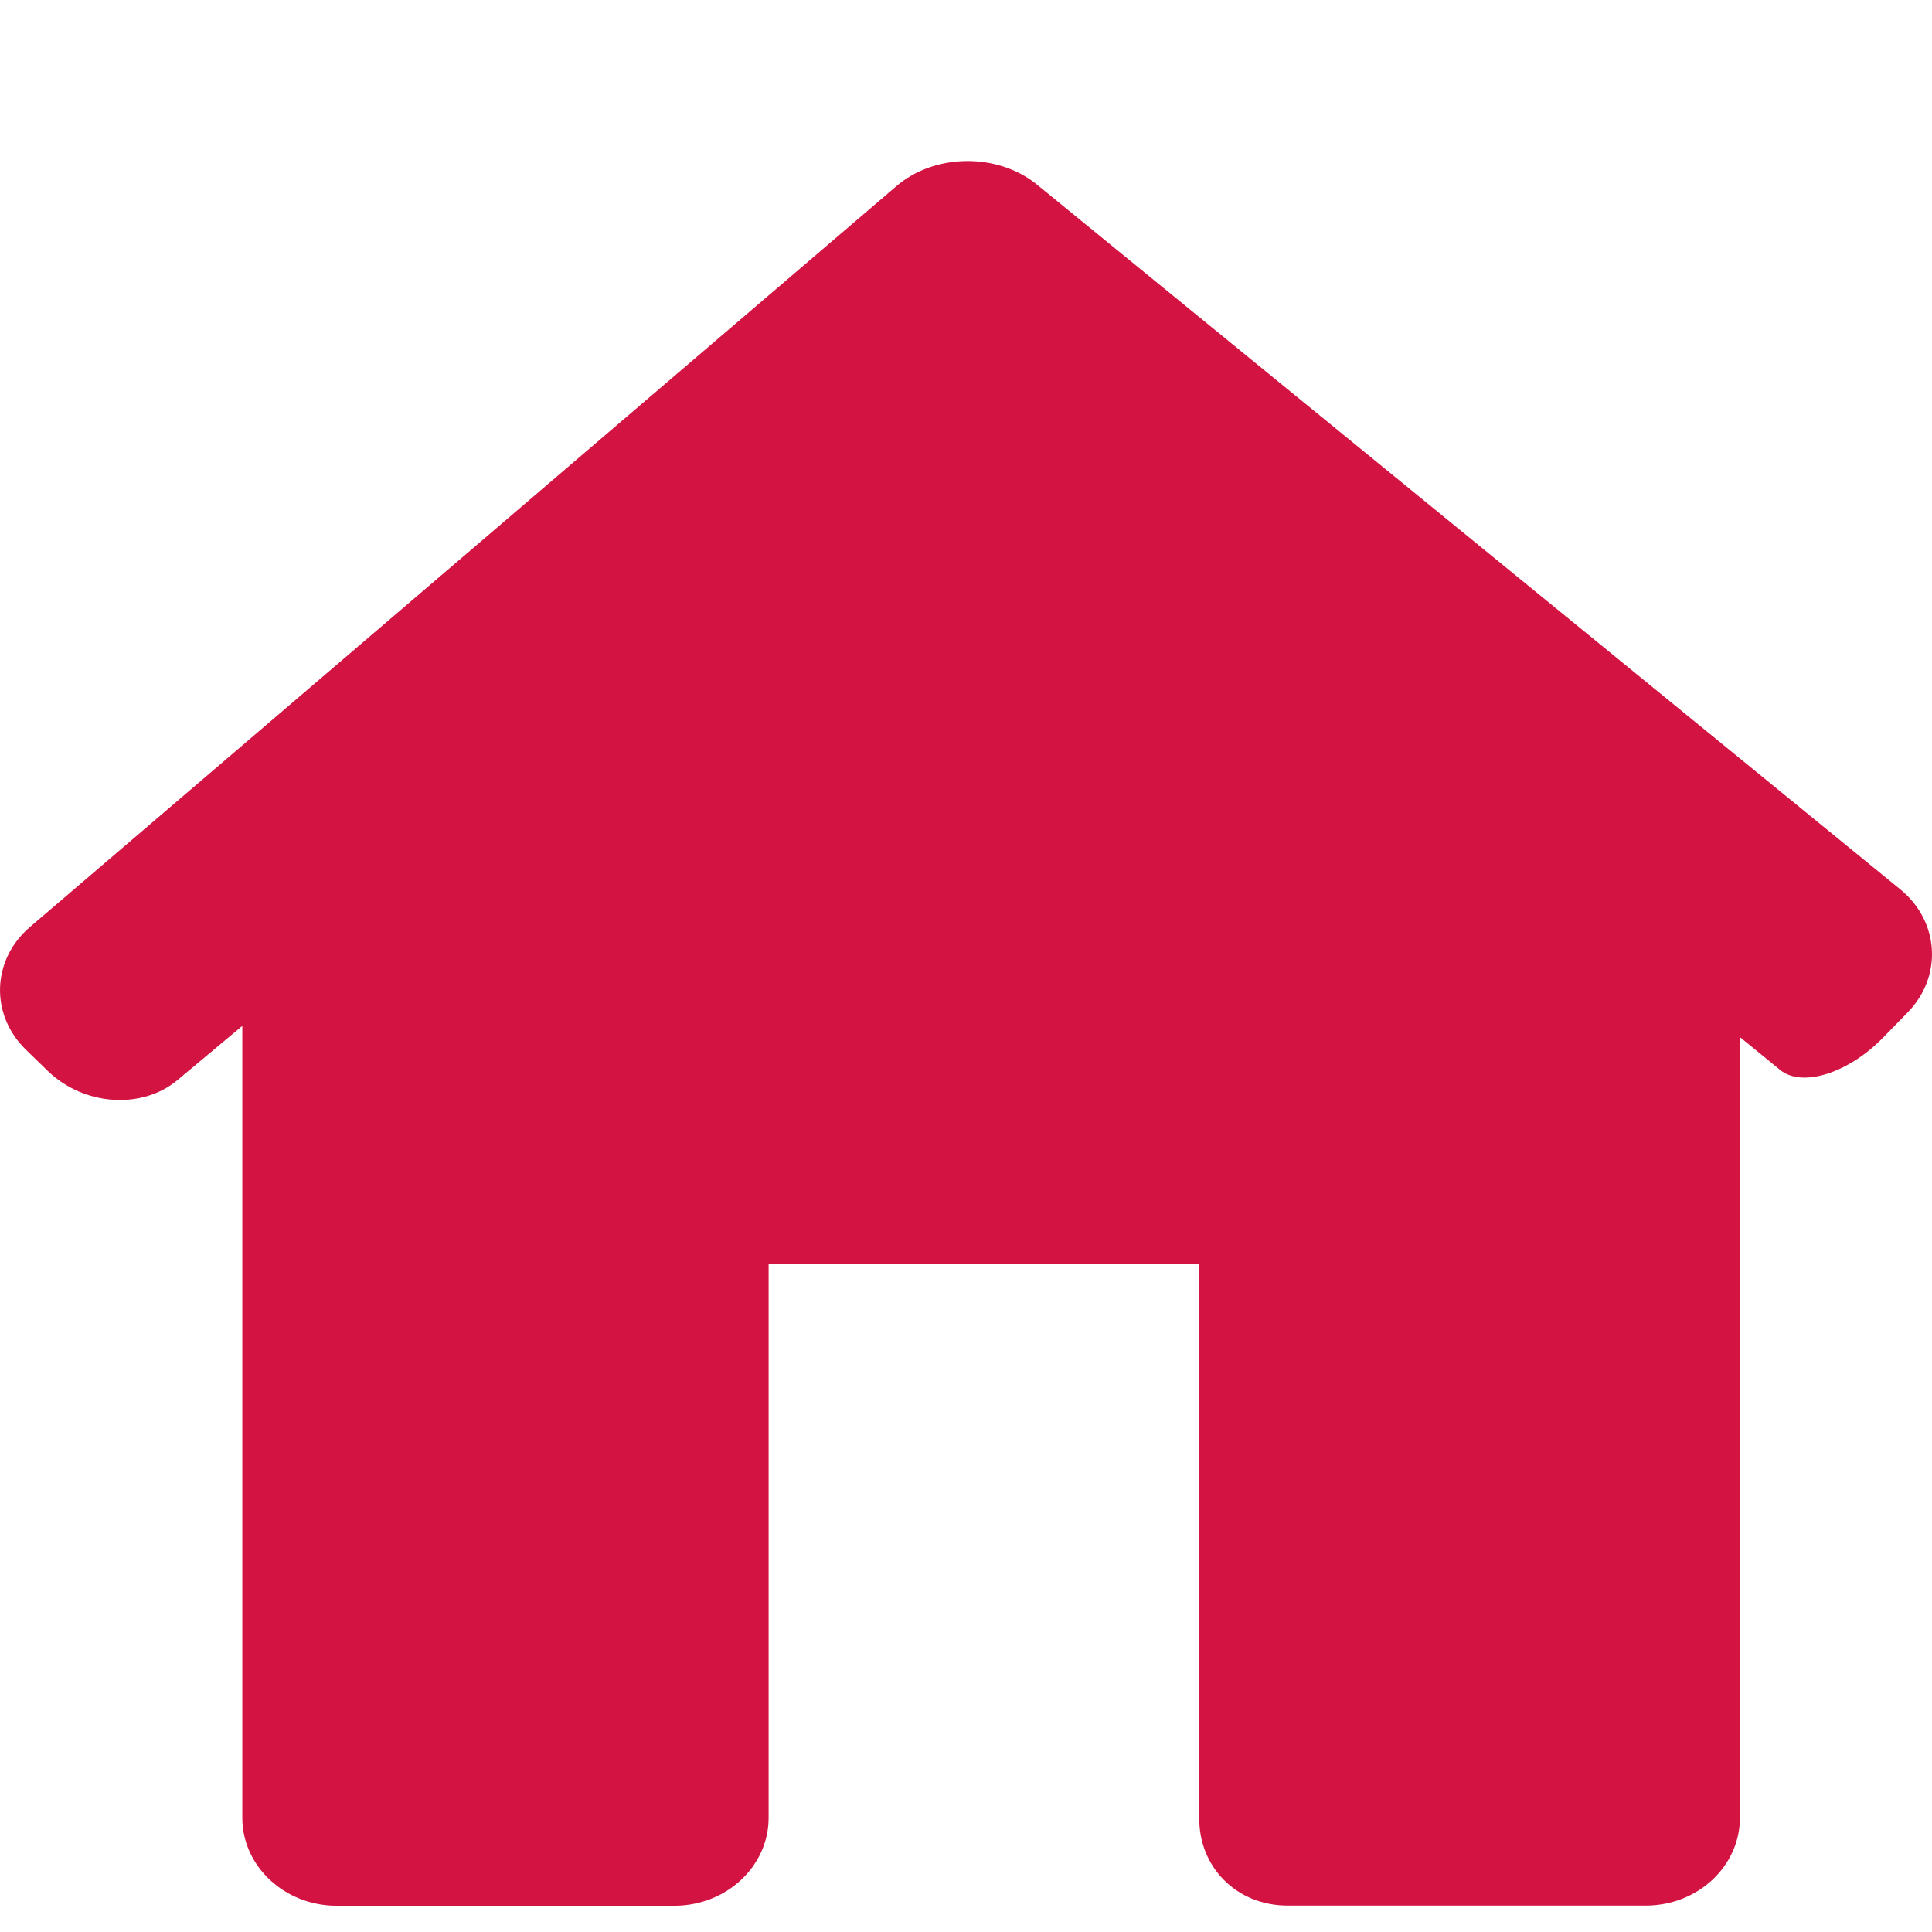
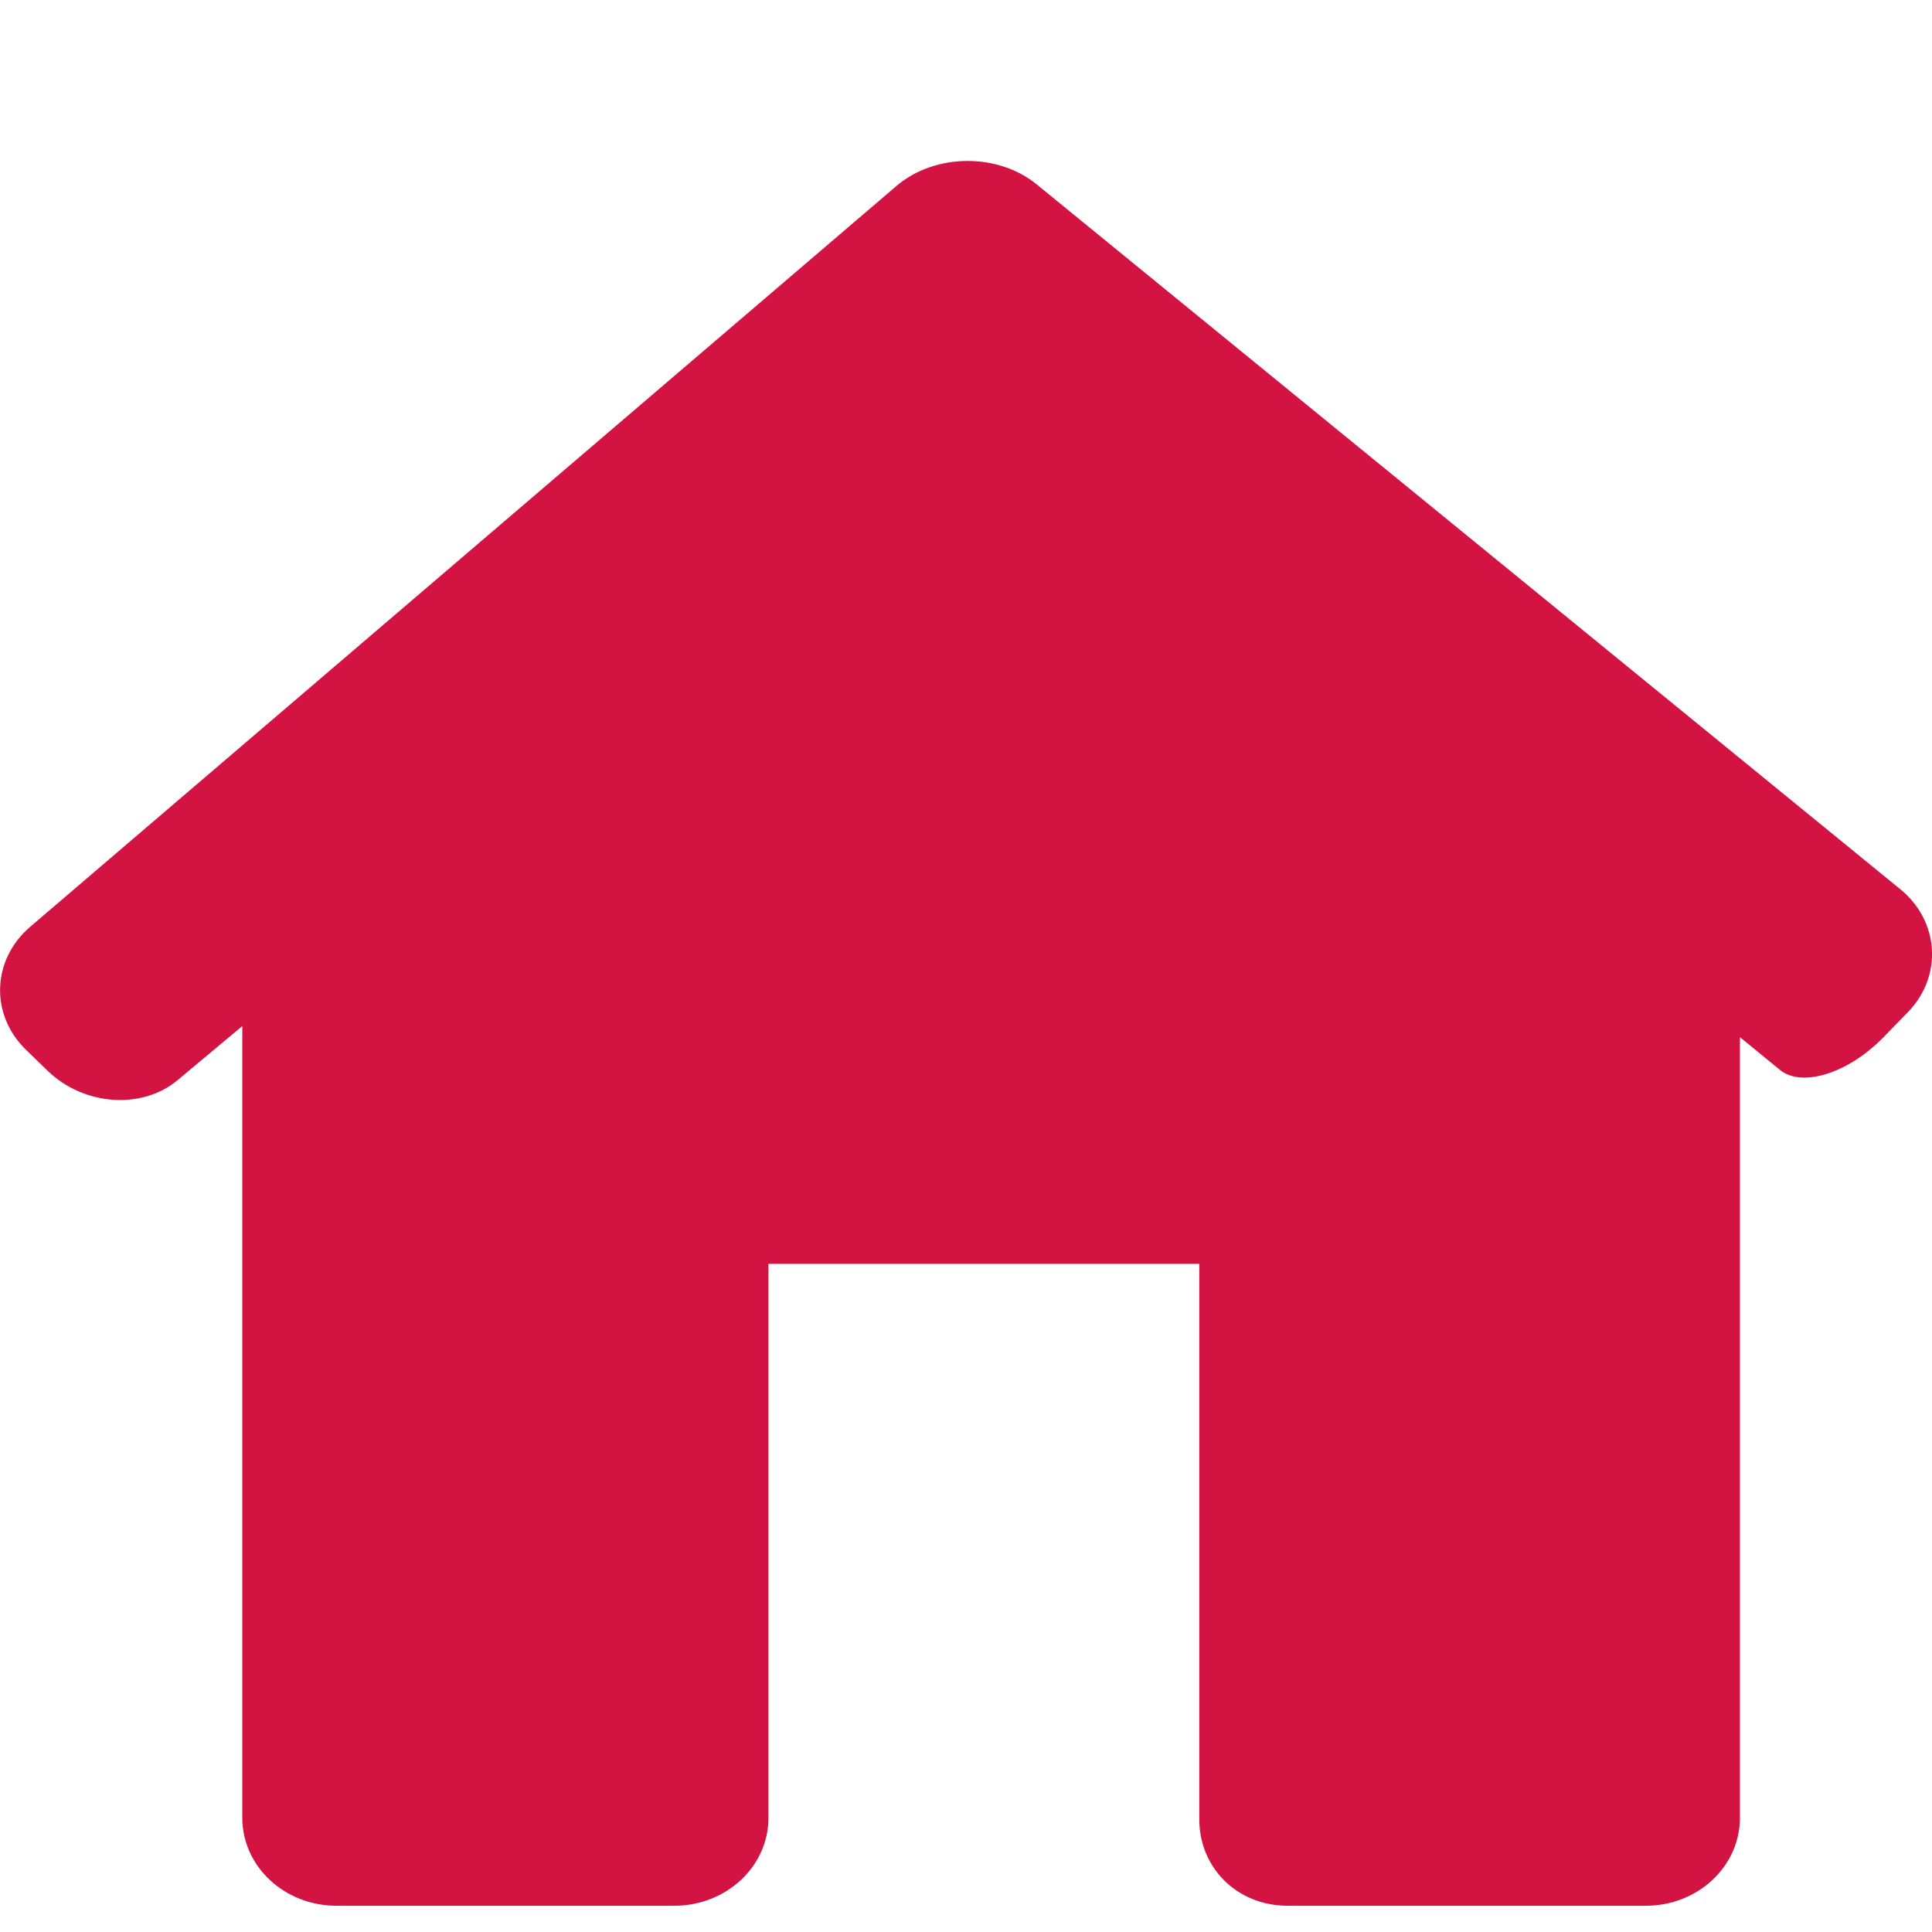
- <svg xmlns="http://www.w3.org/2000/svg" width="12" height="12" viewBox="0 0 12 12" fill="none">
-   <path d="M11.85 6.287C12.067 6.064 12.046 5.722 11.803 5.524L6.44 1.146C6.196 0.948 5.806 0.952 5.568 1.156L0.187 5.757C-0.052 5.961 -0.063 6.302 0.161 6.52L0.296 6.651C0.519 6.868 0.881 6.894 1.103 6.708L1.505 6.372V11.291C1.505 11.592 1.768 11.837 2.091 11.837H4.188C4.512 11.837 4.774 11.592 4.774 11.291V7.85H7.449V11.291C7.445 11.592 7.676 11.836 7.999 11.836H10.222C10.545 11.836 10.807 11.592 10.807 11.29V6.442C10.807 6.442 10.919 6.532 11.056 6.645C11.192 6.757 11.48 6.667 11.697 6.444L11.85 6.287Z" fill="#D31342" />
+ <svg xmlns="http://www.w3.org/2000/svg" width="12" height="12" fill="none">
+   <path d="M11.85 6.287c.217-.223.197-.565-.047-.764l-5.363-4.377c-.243-.199-.634-.194-.872.009L.187 5.757c-.238.204-.25.545-.026.763l.135.131c.224.217.586.243.807.058l.402-.336v4.918c0 .302.262.546.585.546h2.098c.323 0 .585-.244.585-.546V7.85h2.676v3.441c-.005.301.227.546.55.546h2.223c.323 0 .585-.244.585-.546V6.442s.111.091.248.203c.137.112.424.022.642-.201l.152-.156Z" fill="#D31342" />
</svg>
